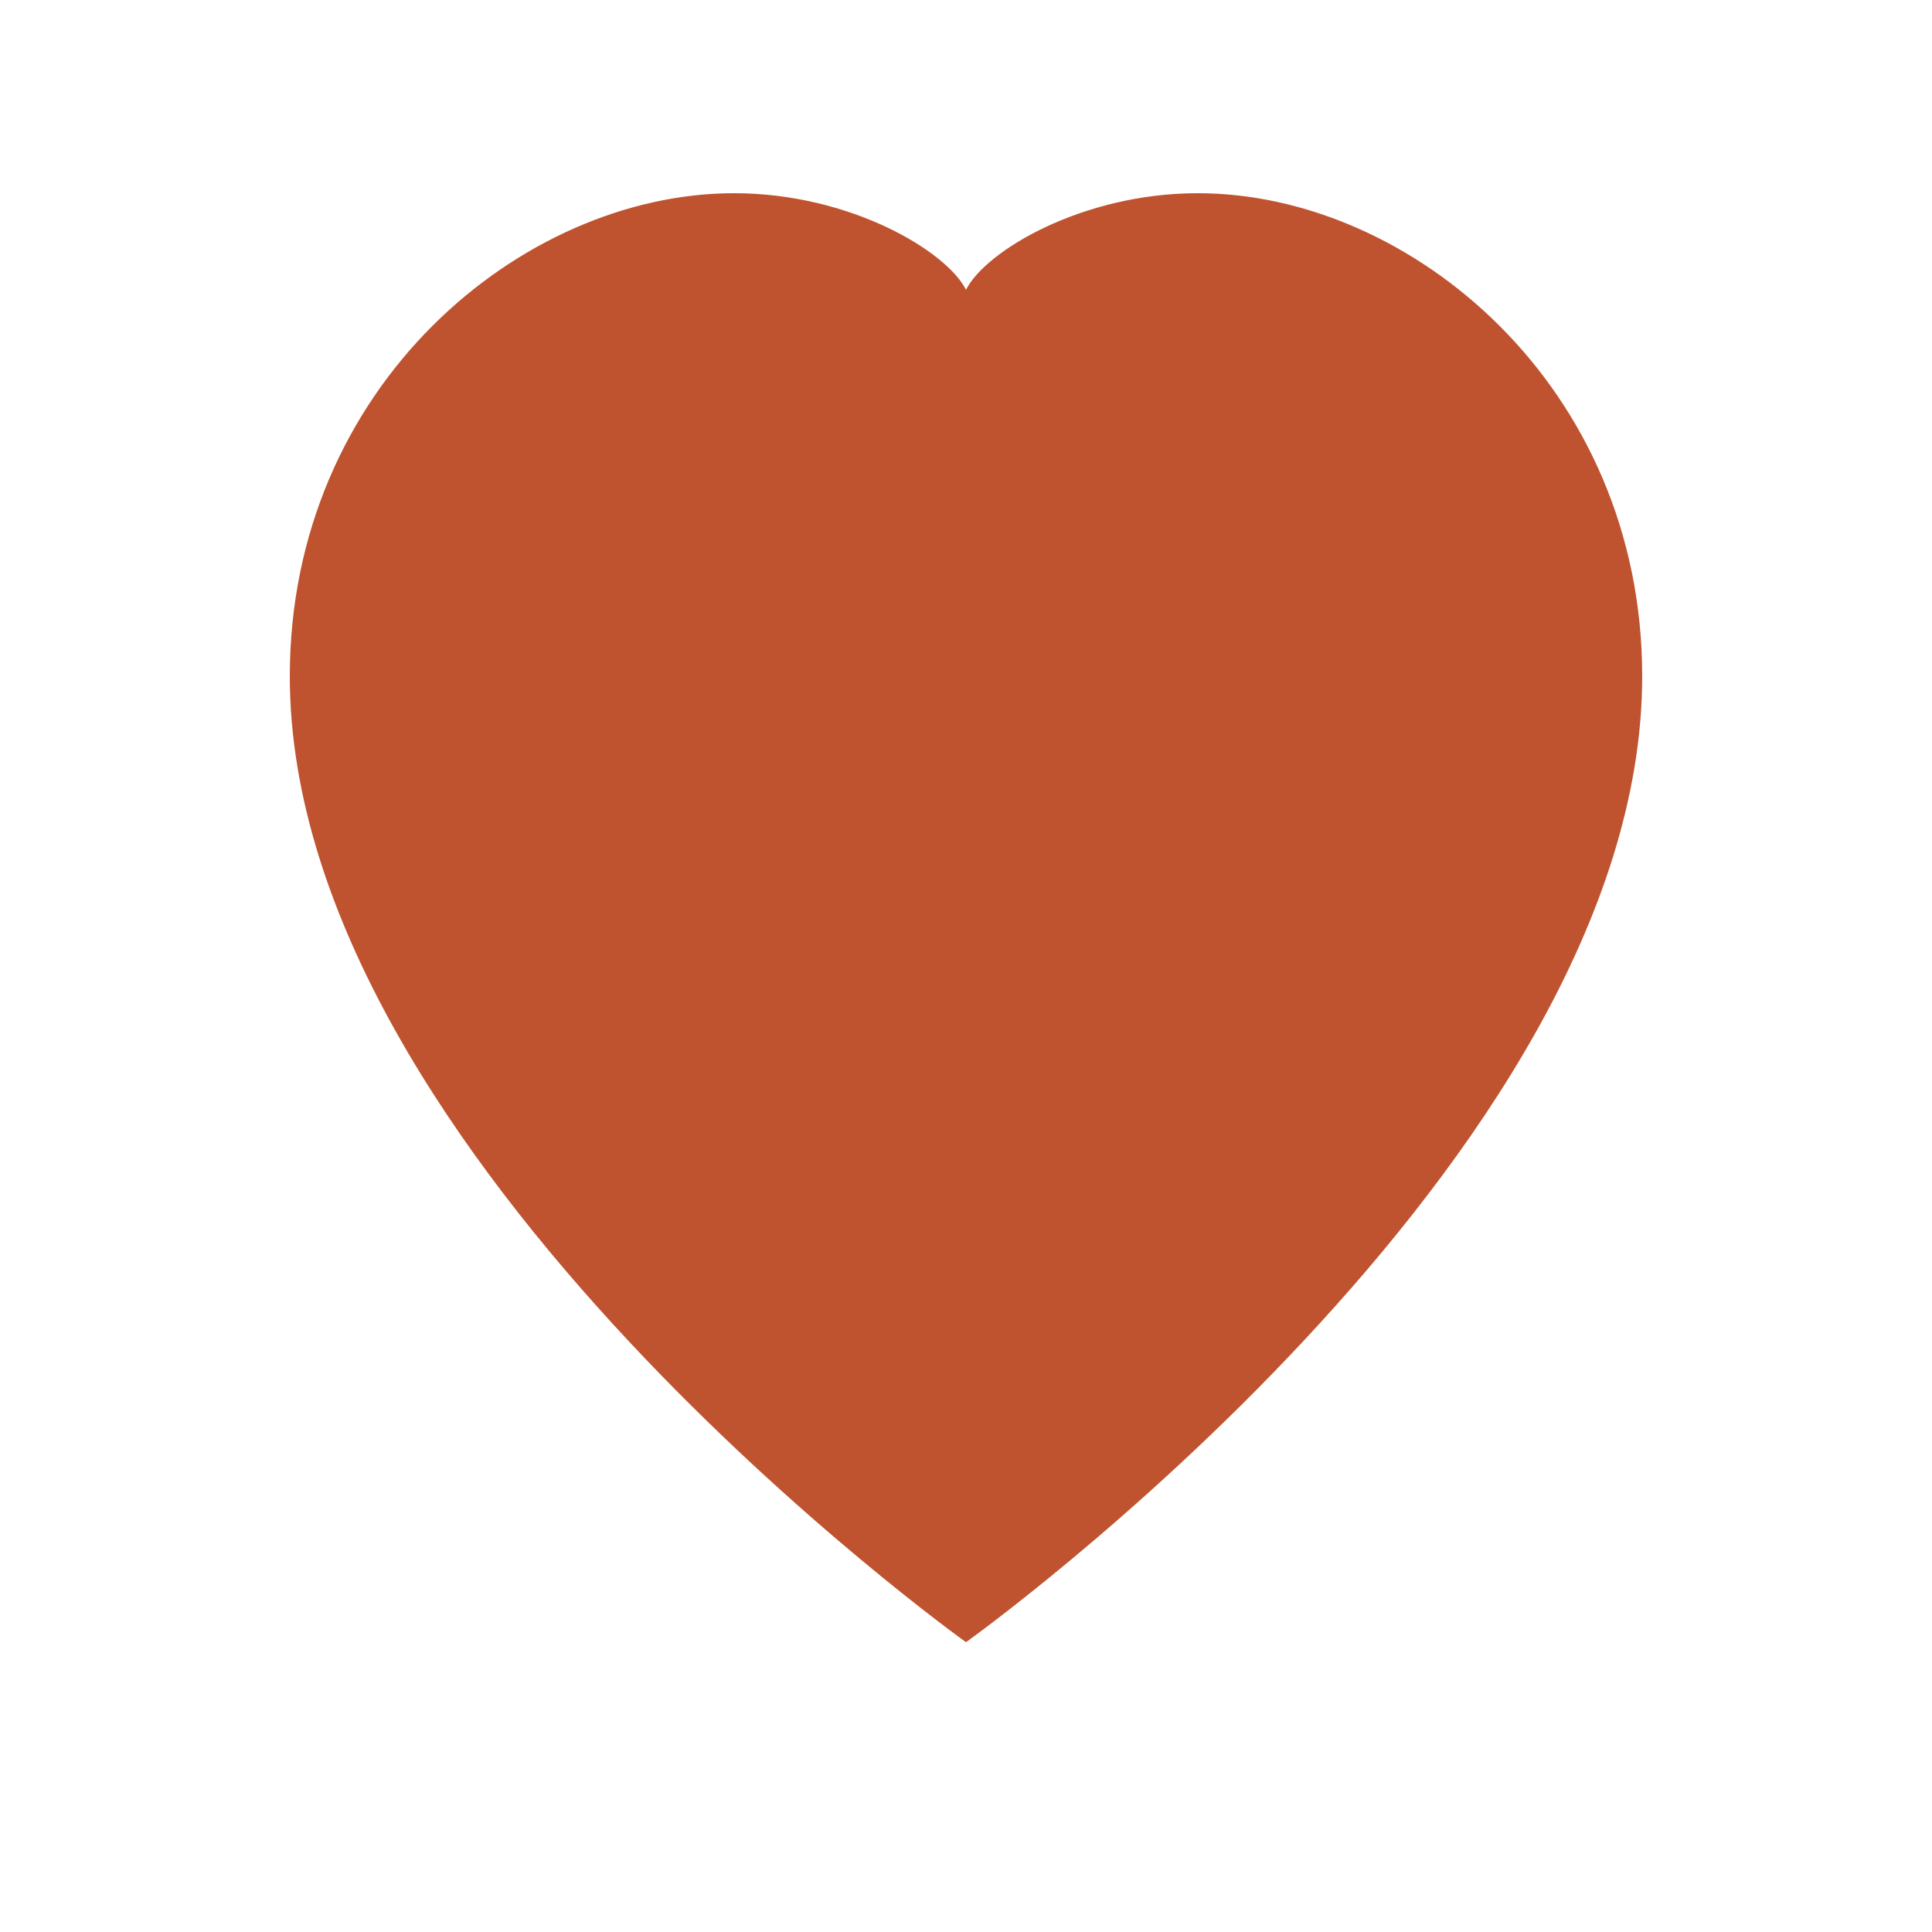
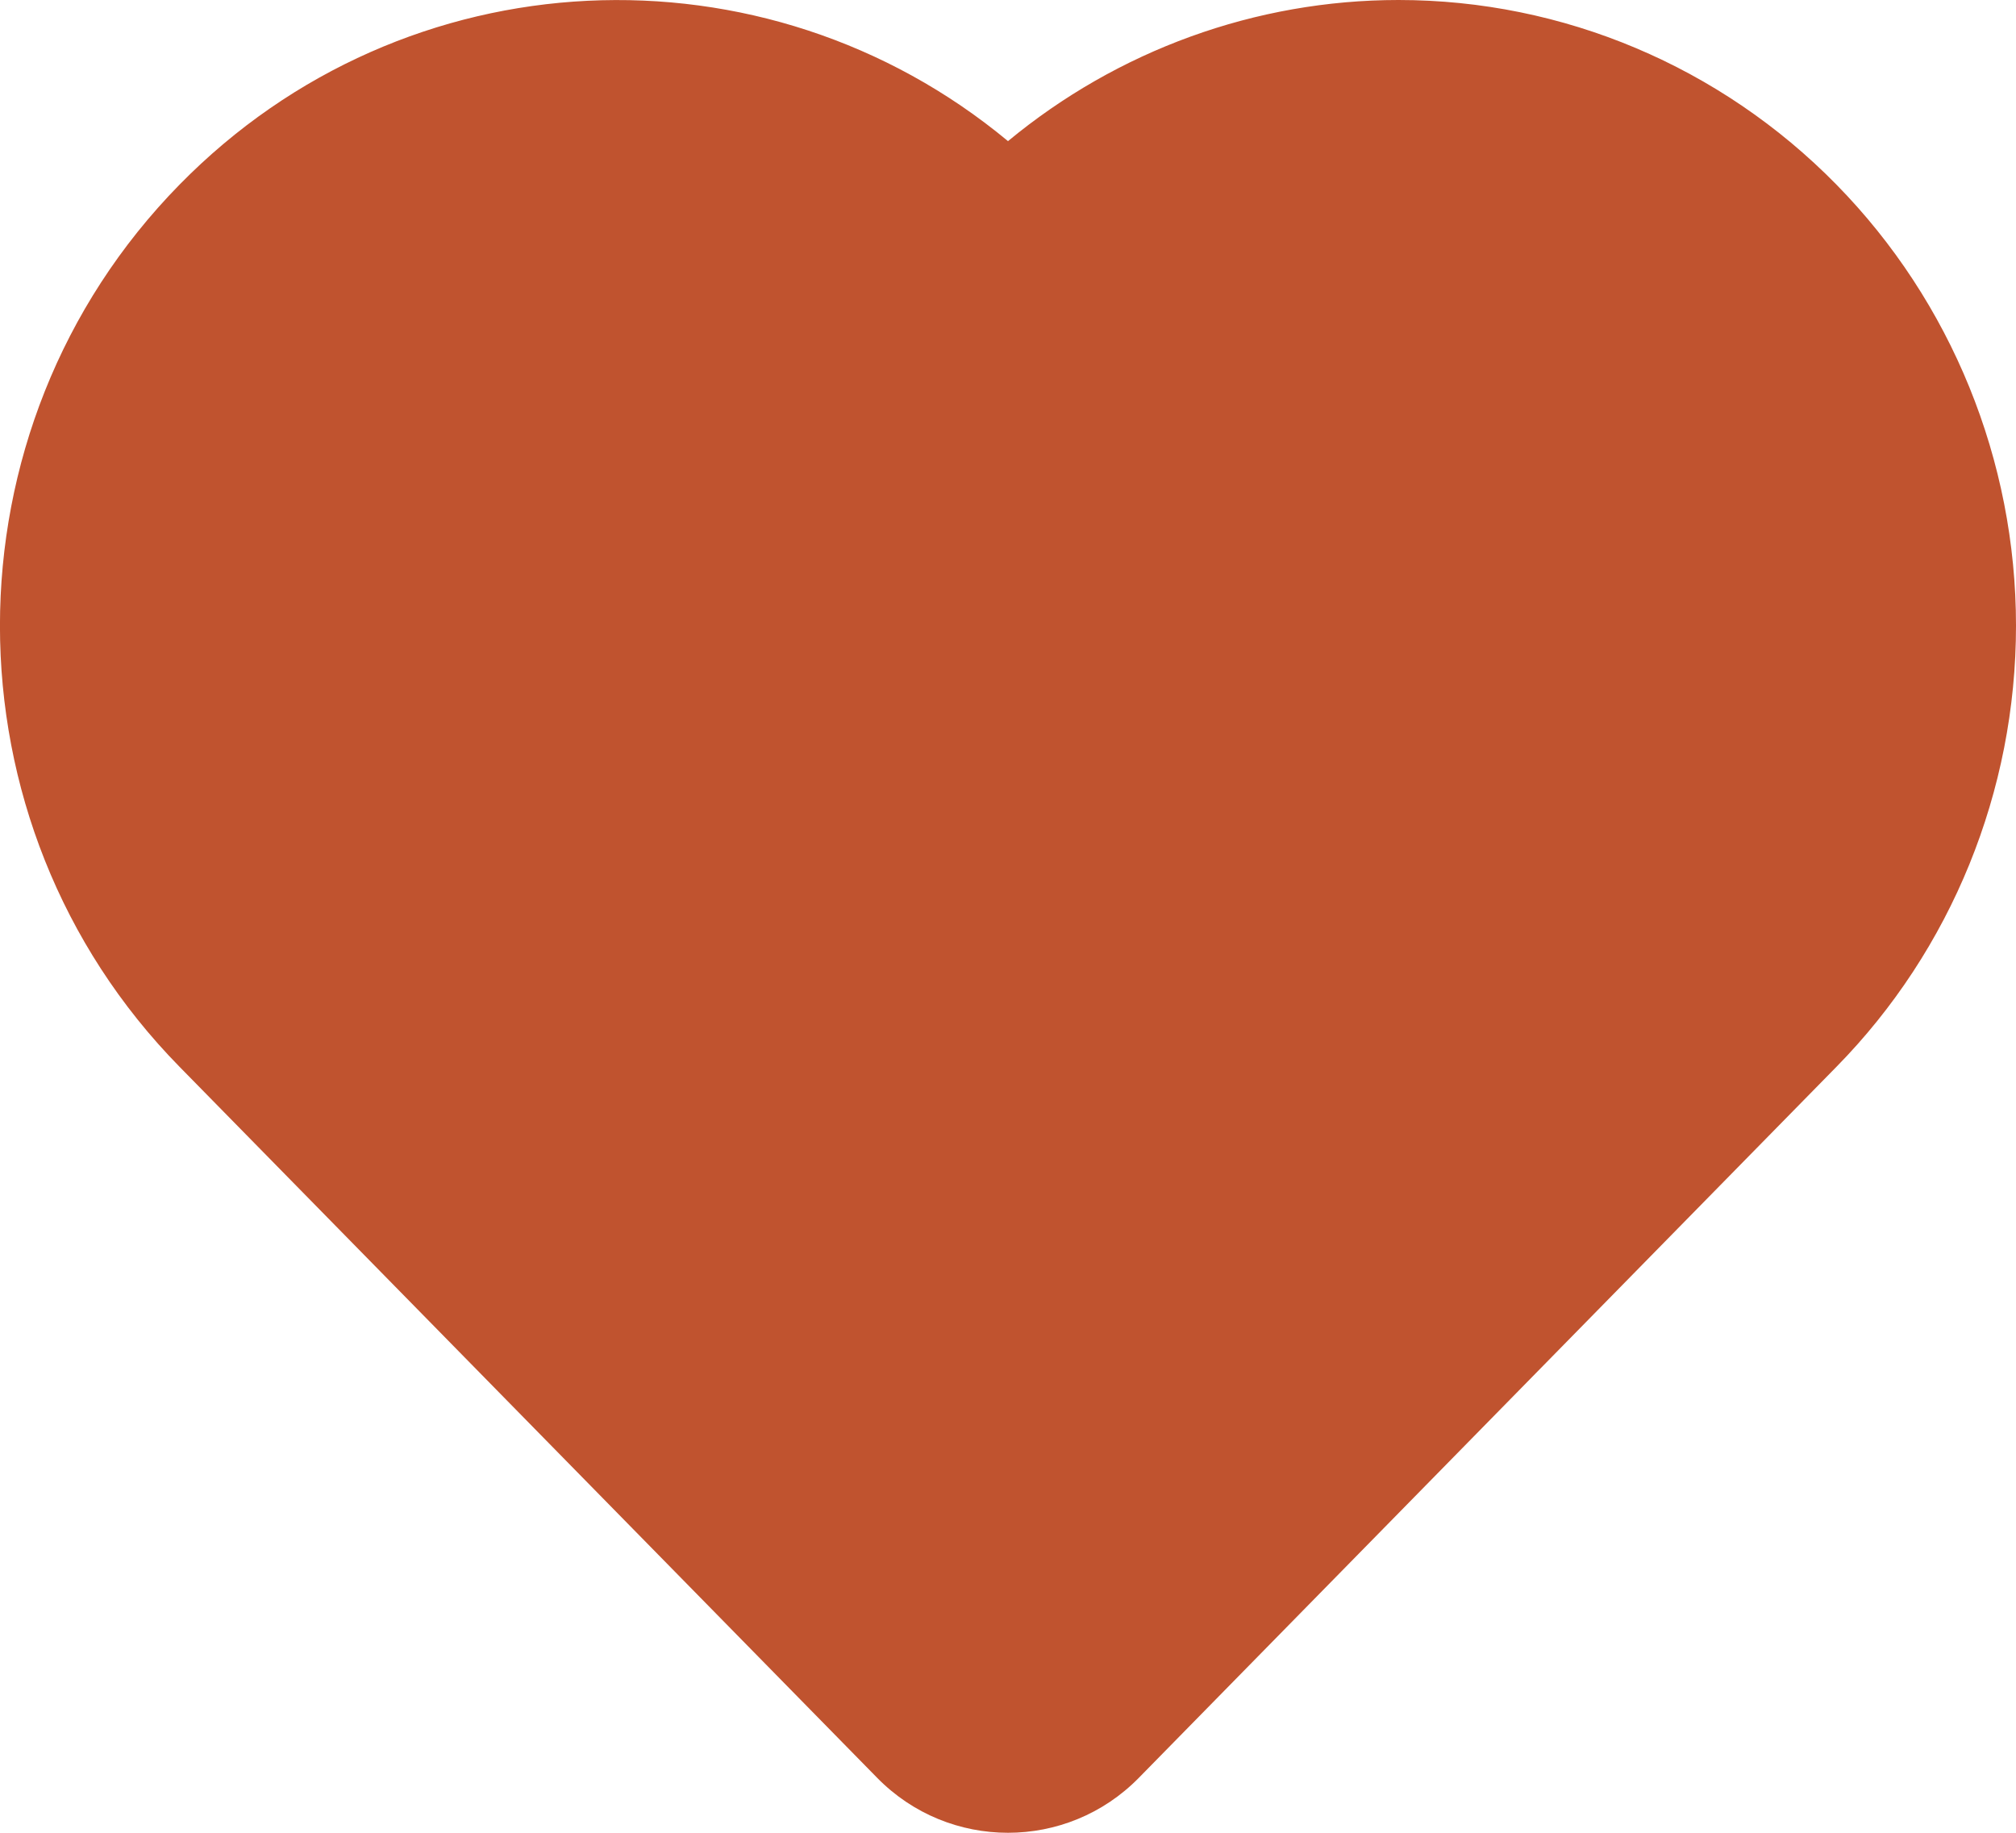
- <svg xmlns="http://www.w3.org/2000/svg" viewBox="0 0 100 100">
-   <path d="M50 85 C50 85 15 60 15 35 C15 20 27 10 38 10 C44 10 49 13 50 15 C51 13 56 10 62 10 C73 10 85 20 85 35 C85 60 50 85 50 85Z" fill="#c0532f" />
+ <svg xmlns="http://www.w3.org/2000/svg" viewBox="0 0 11 10">
+   <path fill="#c0532f" fill-rule="nonzero" d="M7.631,0 C8.529,0 9.388,0.363 10.020,1.007 C10.648,1.647 11,2.513 11,3.414 C11,4.316 10.648,5.182 10.020,5.821 L6.214,9.700 C5.822,10.100 5.178,10.100 4.786,9.700 L0.980,5.821 C-0.327,4.490 -0.327,2.339 0.980,1.007 C2.214,-0.251 4.175,-0.330 5.500,0.770 C6.098,0.275 6.850,0 7.631,0 Z" />
</svg>
